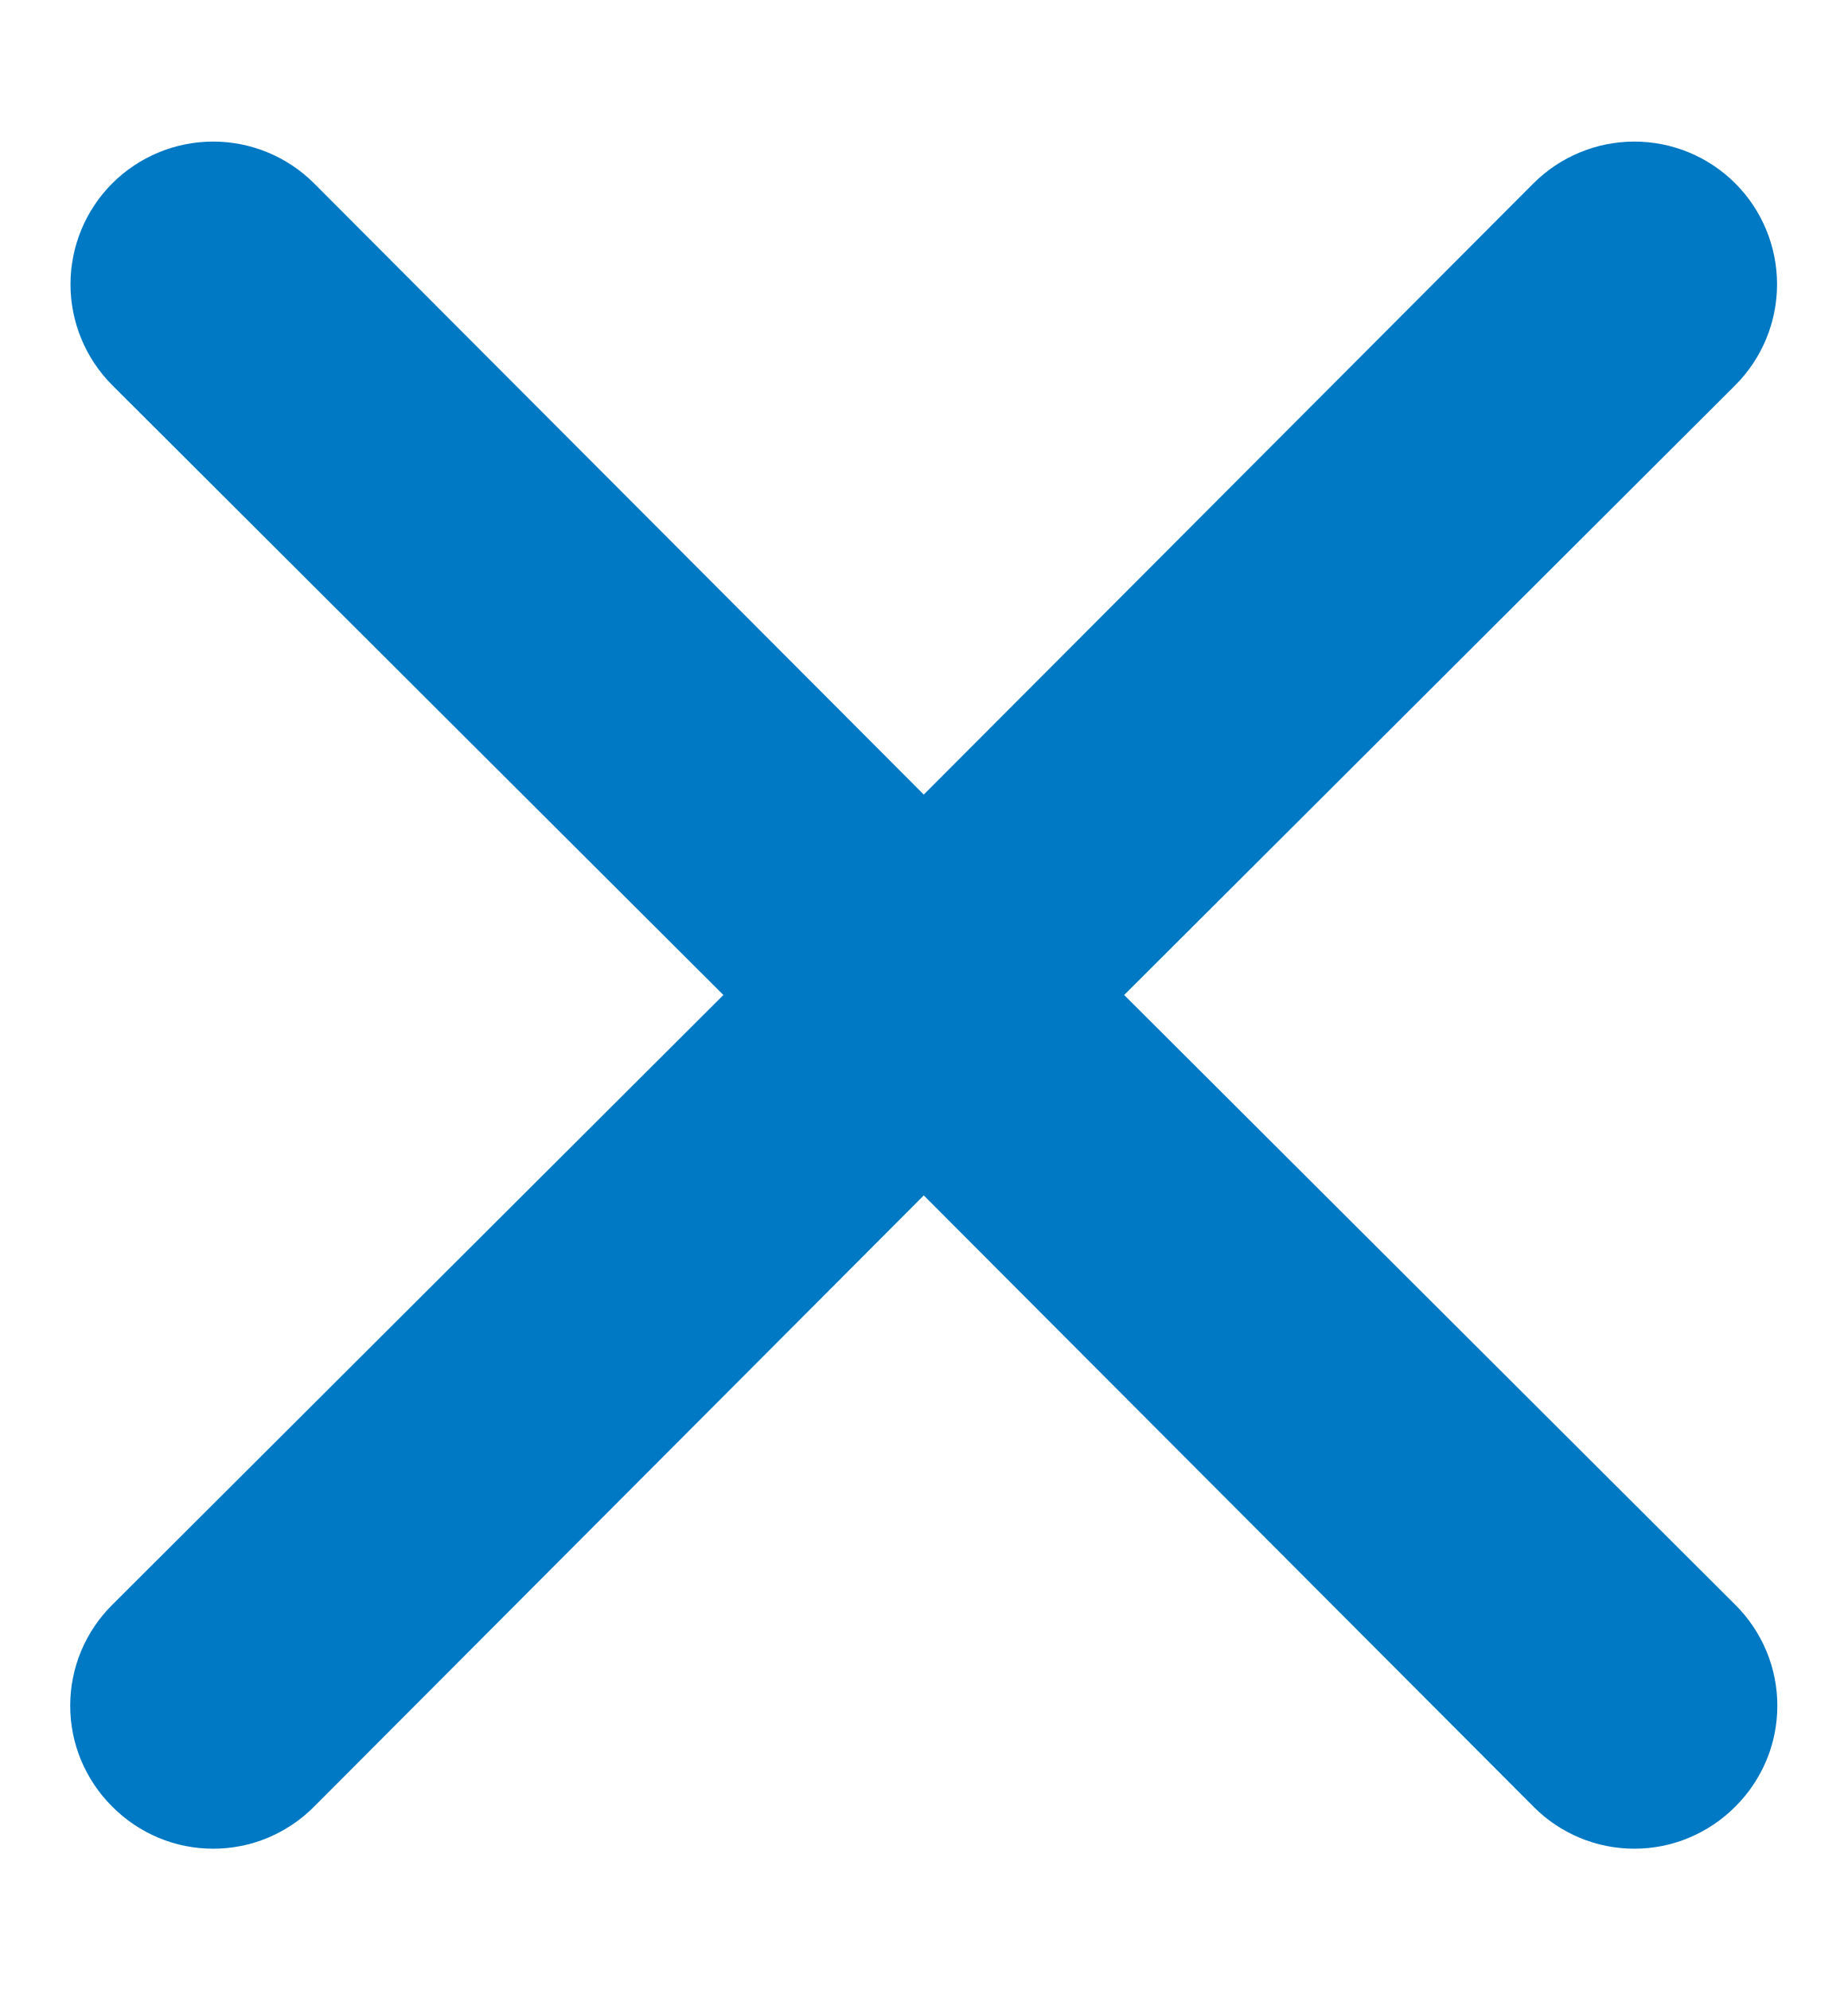
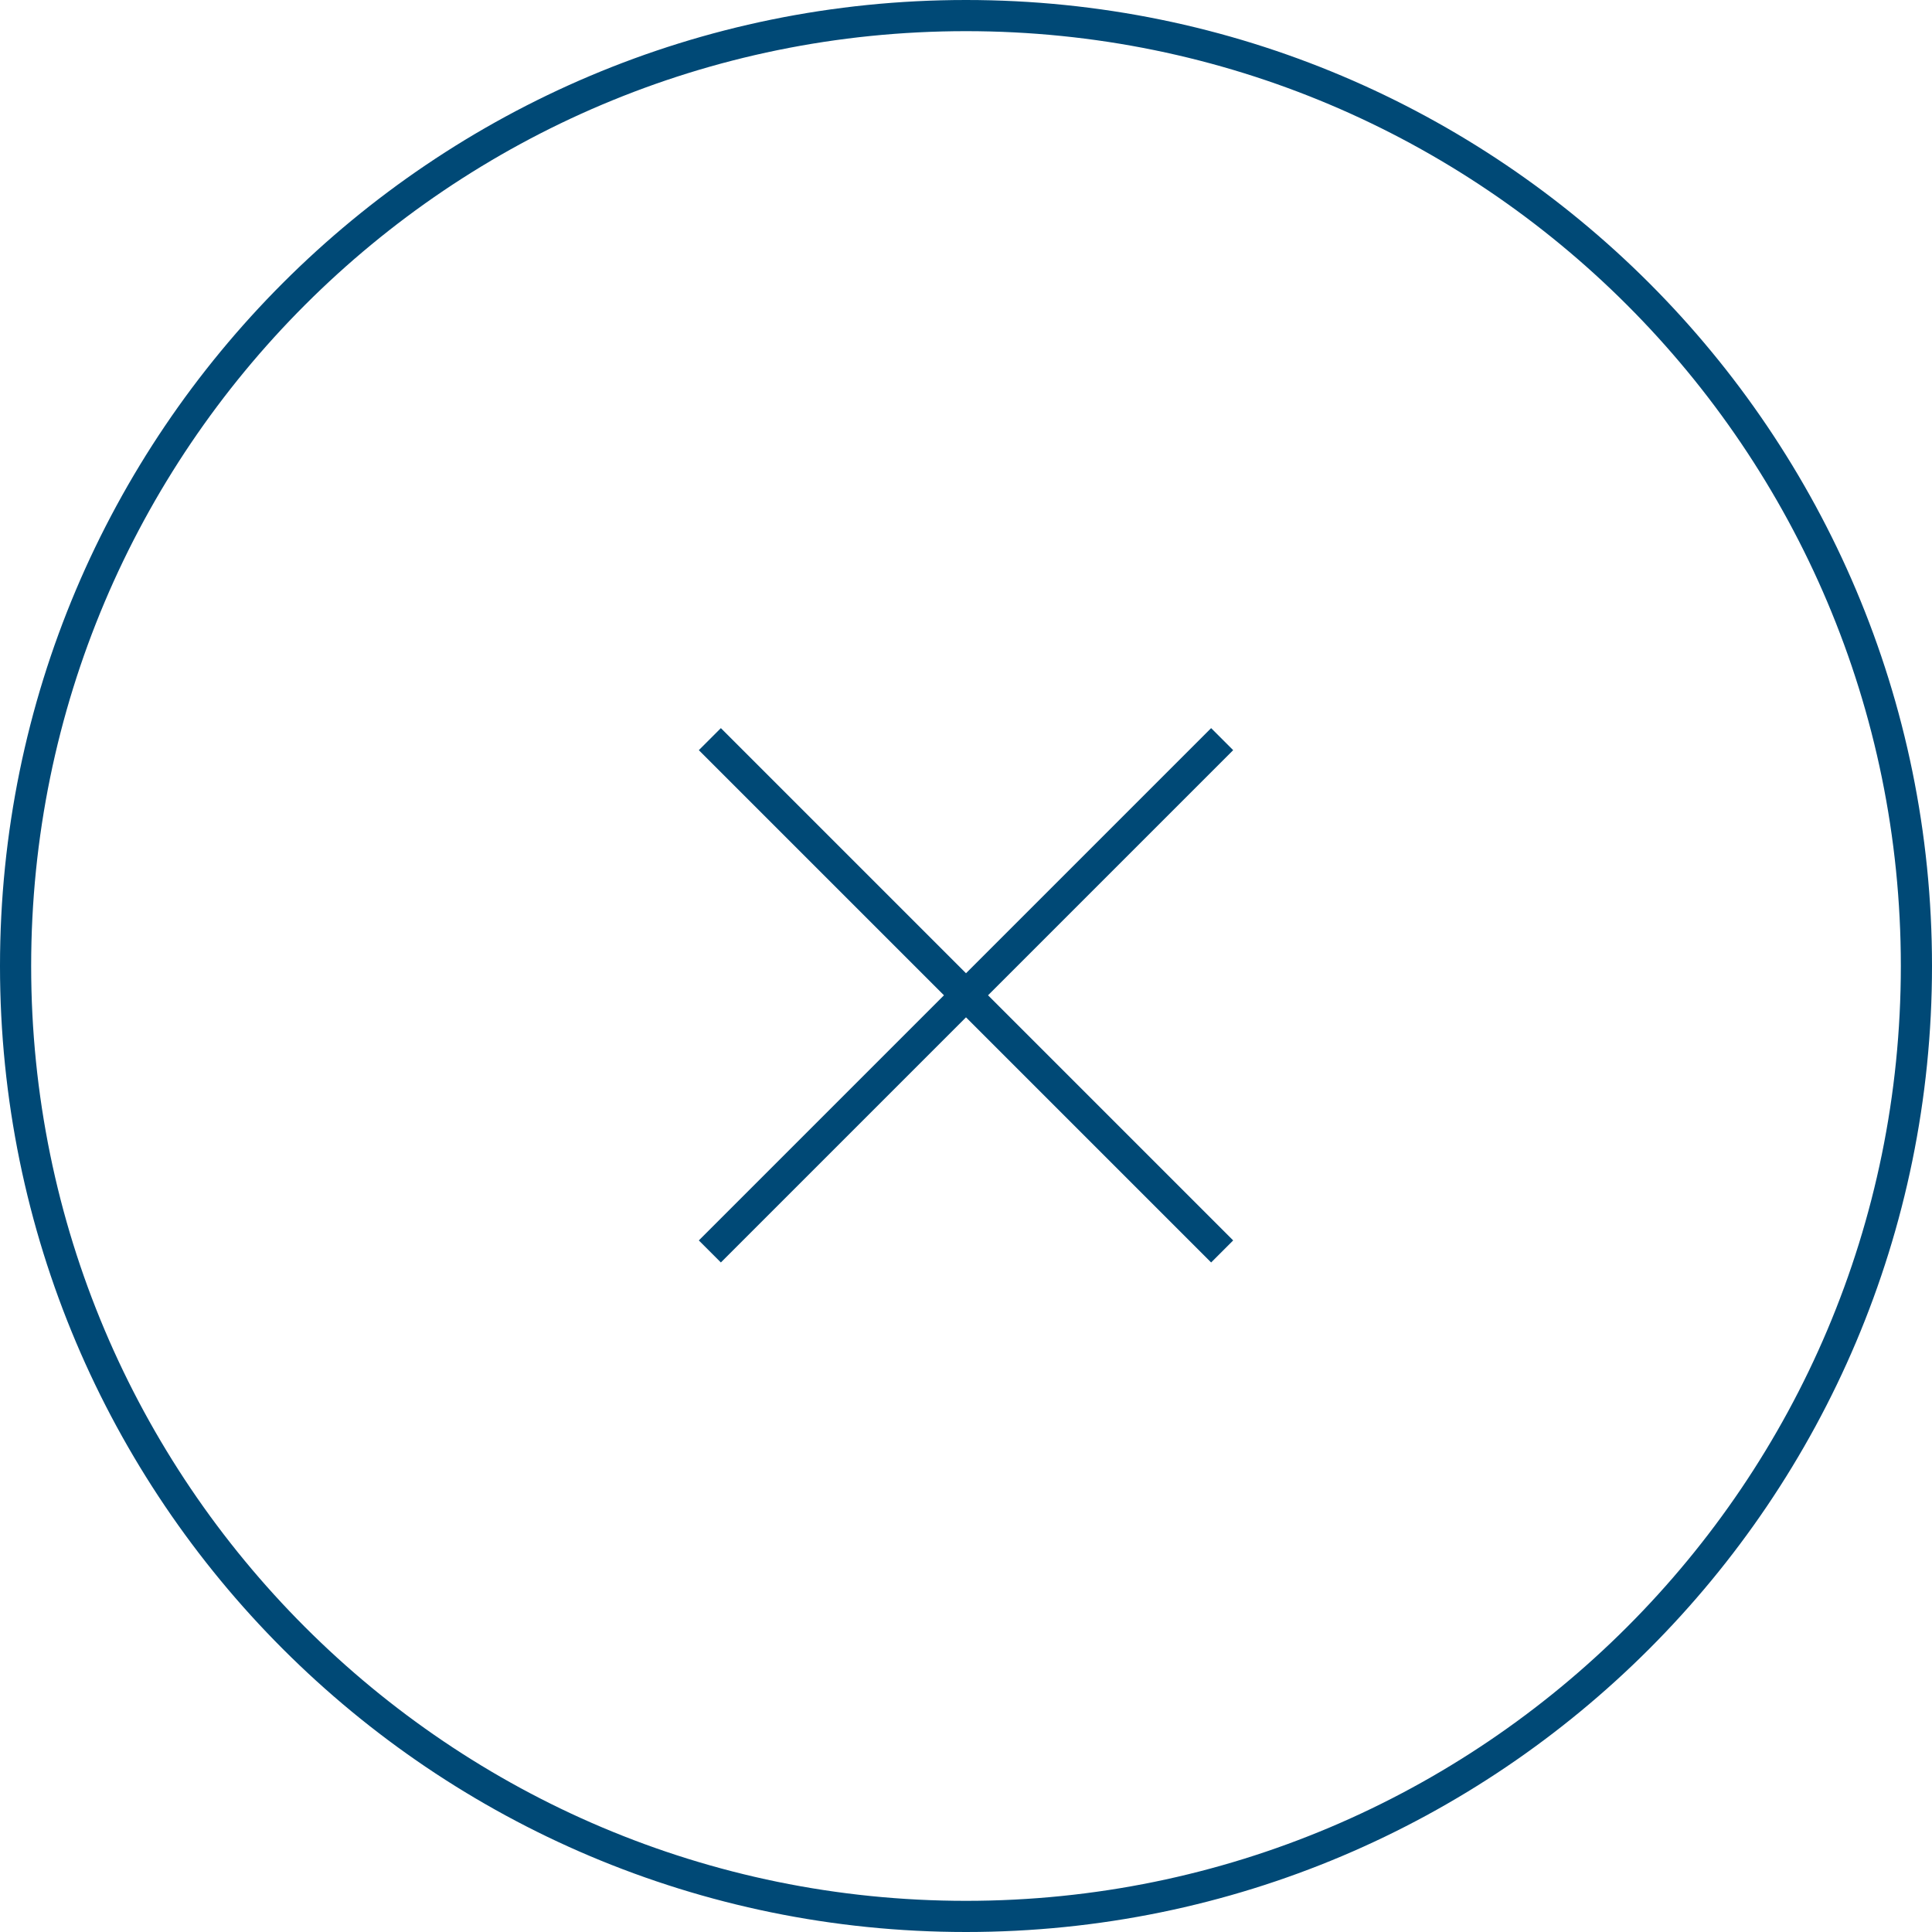
- <svg xmlns="http://www.w3.org/2000/svg" width="13" height="14" viewBox="0 0 13 14" fill="none">
-   <path d="M7.91 7L12.21 2.71C12.398 2.522 12.504 2.266 12.504 2C12.504 1.734 12.398 1.478 12.21 1.29C12.022 1.102 11.766 0.996 11.5 0.996C11.234 0.996 10.978 1.102 10.79 1.29L6.5 5.59L2.21 1.29C2.022 1.102 1.766 0.996 1.5 0.996C1.234 0.996 0.978 1.102 0.79 1.29C0.602 1.478 0.496 1.734 0.496 2C0.496 2.266 0.602 2.522 0.79 2.71L5.09 7L0.79 11.29C0.696 11.383 0.622 11.494 0.571 11.615C0.52 11.737 0.494 11.868 0.494 12C0.494 12.132 0.52 12.263 0.571 12.385C0.622 12.506 0.696 12.617 0.79 12.71C0.883 12.804 0.994 12.878 1.115 12.929C1.237 12.98 1.368 13.006 1.5 13.006C1.632 13.006 1.763 12.98 1.885 12.929C2.006 12.878 2.117 12.804 2.21 12.71L6.5 8.41L10.79 12.71C10.883 12.804 10.993 12.878 11.115 12.929C11.237 12.98 11.368 13.006 11.5 13.006C11.632 13.006 11.763 12.98 11.884 12.929C12.006 12.878 12.117 12.804 12.21 12.71C12.304 12.617 12.378 12.506 12.429 12.385C12.48 12.263 12.506 12.132 12.506 12C12.506 11.868 12.48 11.737 12.429 11.615C12.378 11.494 12.304 11.383 12.21 11.29L7.91 7Z" fill="#0079C5" />
+ <svg xmlns="http://www.w3.org/2000/svg" width="62" height="62" viewBox="0 0 62 62" fill="none">
+   <circle cx="31" cy="31" r="30.5" stroke="#004976" />
+   <path d="M39.22 23.72L31 31.94M31 31.94L22.78 40.16M31 31.94L39.22 40.16M31 31.94L22.78 23.72" stroke="#004976" />
</svg>
